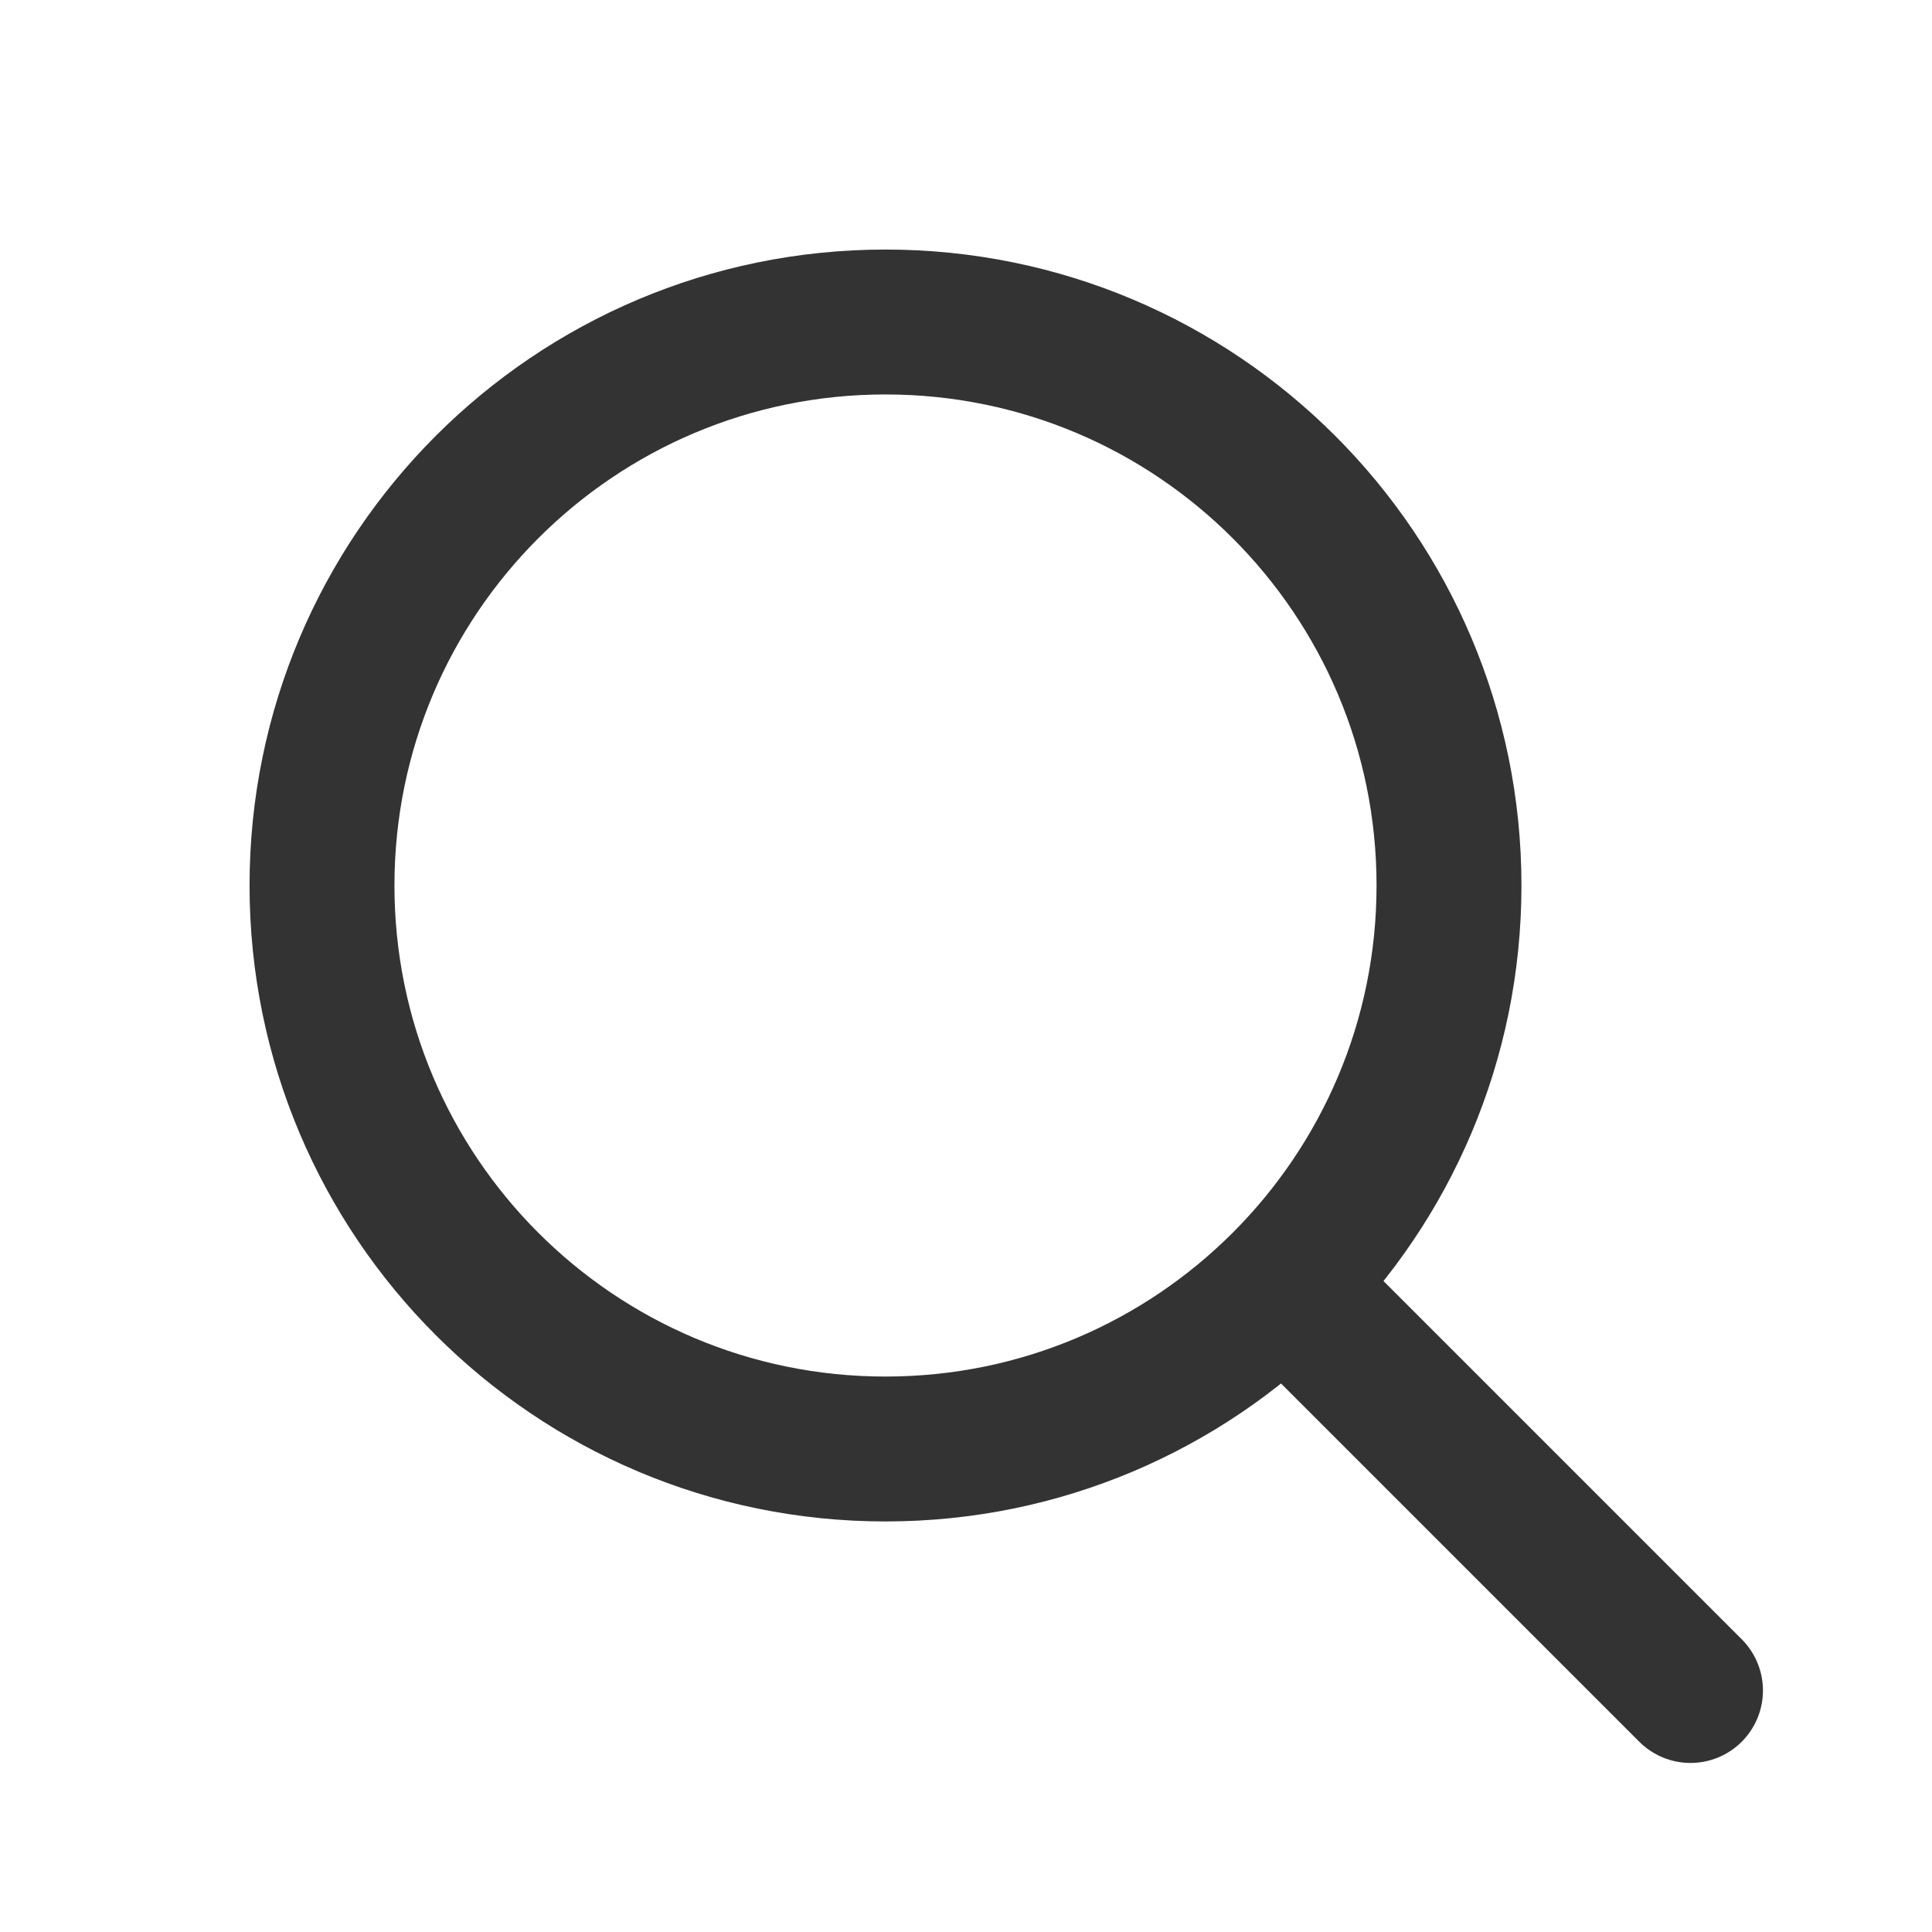
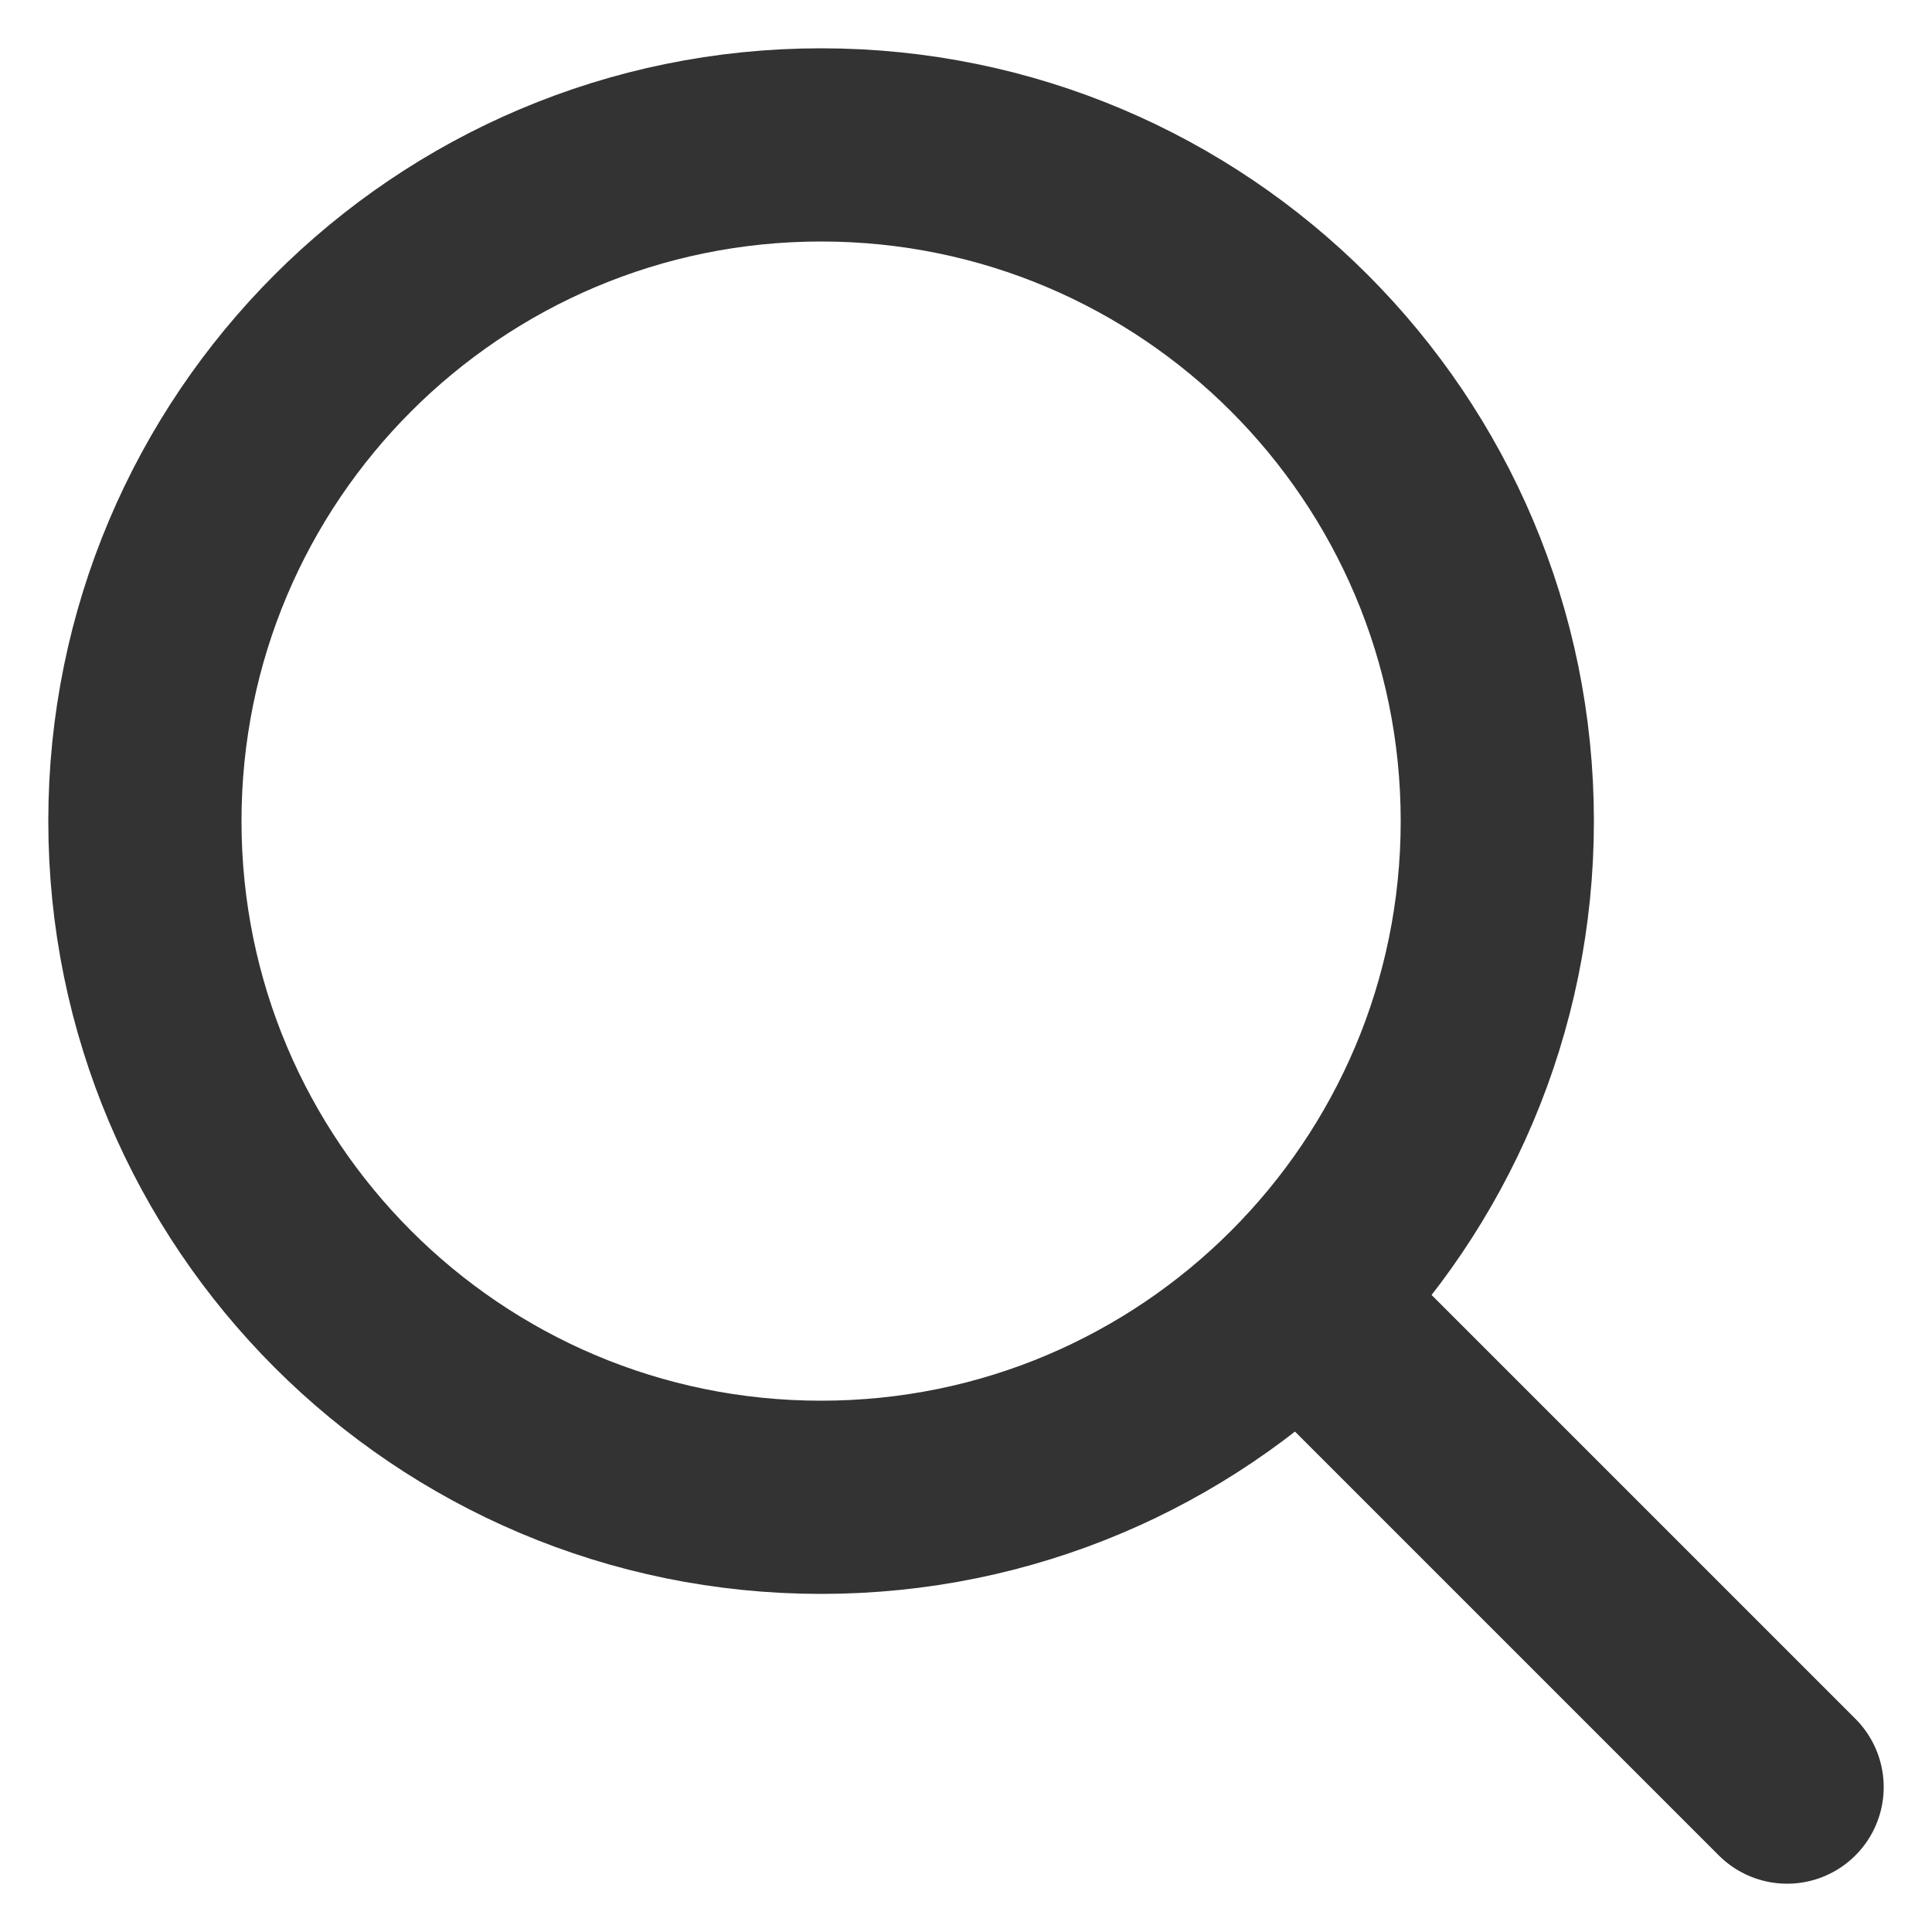
- <svg xmlns="http://www.w3.org/2000/svg" preserveAspectRatio="none" overflow="visible" style="display: block;" width="24" height="24" viewBox="0 0 24 24" fill="none">
+ <svg xmlns="http://www.w3.org/2000/svg" preserveAspectRatio="none" overflow="visible" style="display: block;" width="24" height="24" viewBox="2.5 2.5 20 20" fill="none">
  <g id="Search">
-     <circle id="Vector" cx="11" cy="11" r="7" stroke="#333333" stroke-width="1.8" stroke-linecap="round" stroke-linejoin="round" />
-     <path id="Vector_2" d="m16 16 5 5" stroke="#333333" stroke-width="1.8" stroke-linecap="round" stroke-linejoin="round" />
+     <circle id="Vector" cx="11" cy="11" r="7" stroke="#333333" stroke-width="2" stroke-linecap="round" stroke-linejoin="round" />
+     <path id="Vector_2" d="m16 16 5 5" stroke="#333333" stroke-width="2" stroke-linecap="round" stroke-linejoin="round" />
  </g>
</svg>
